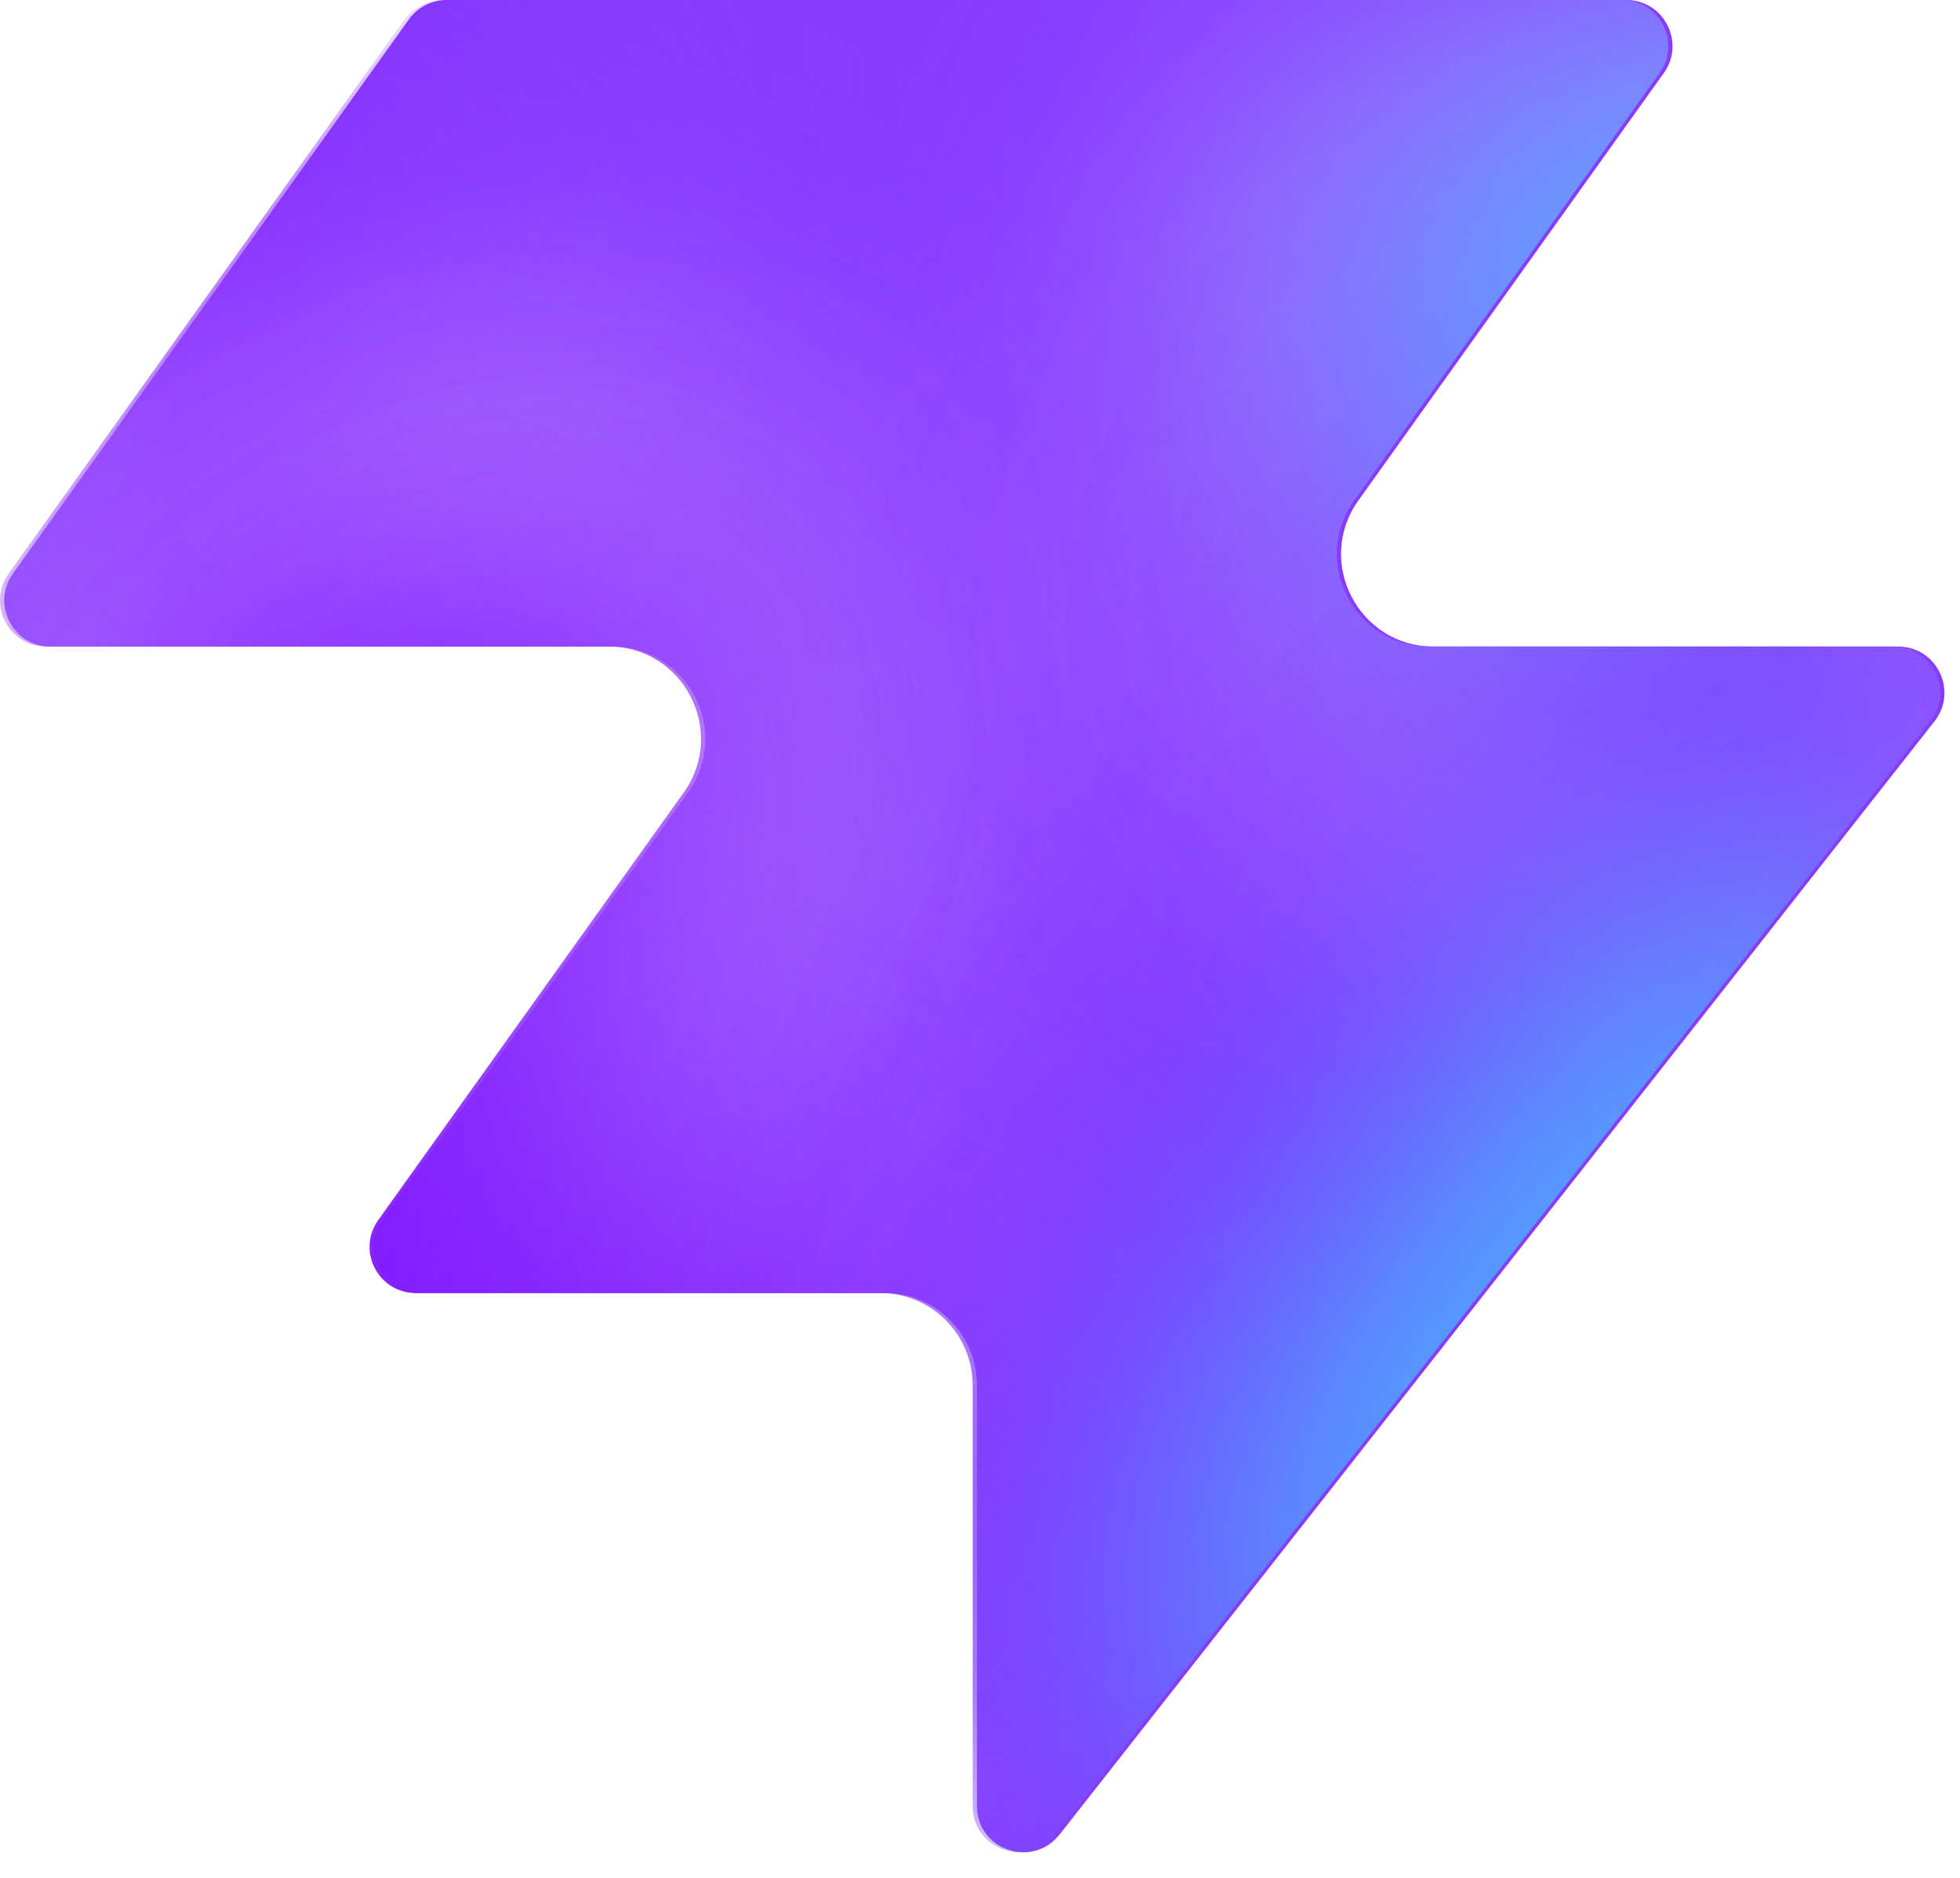
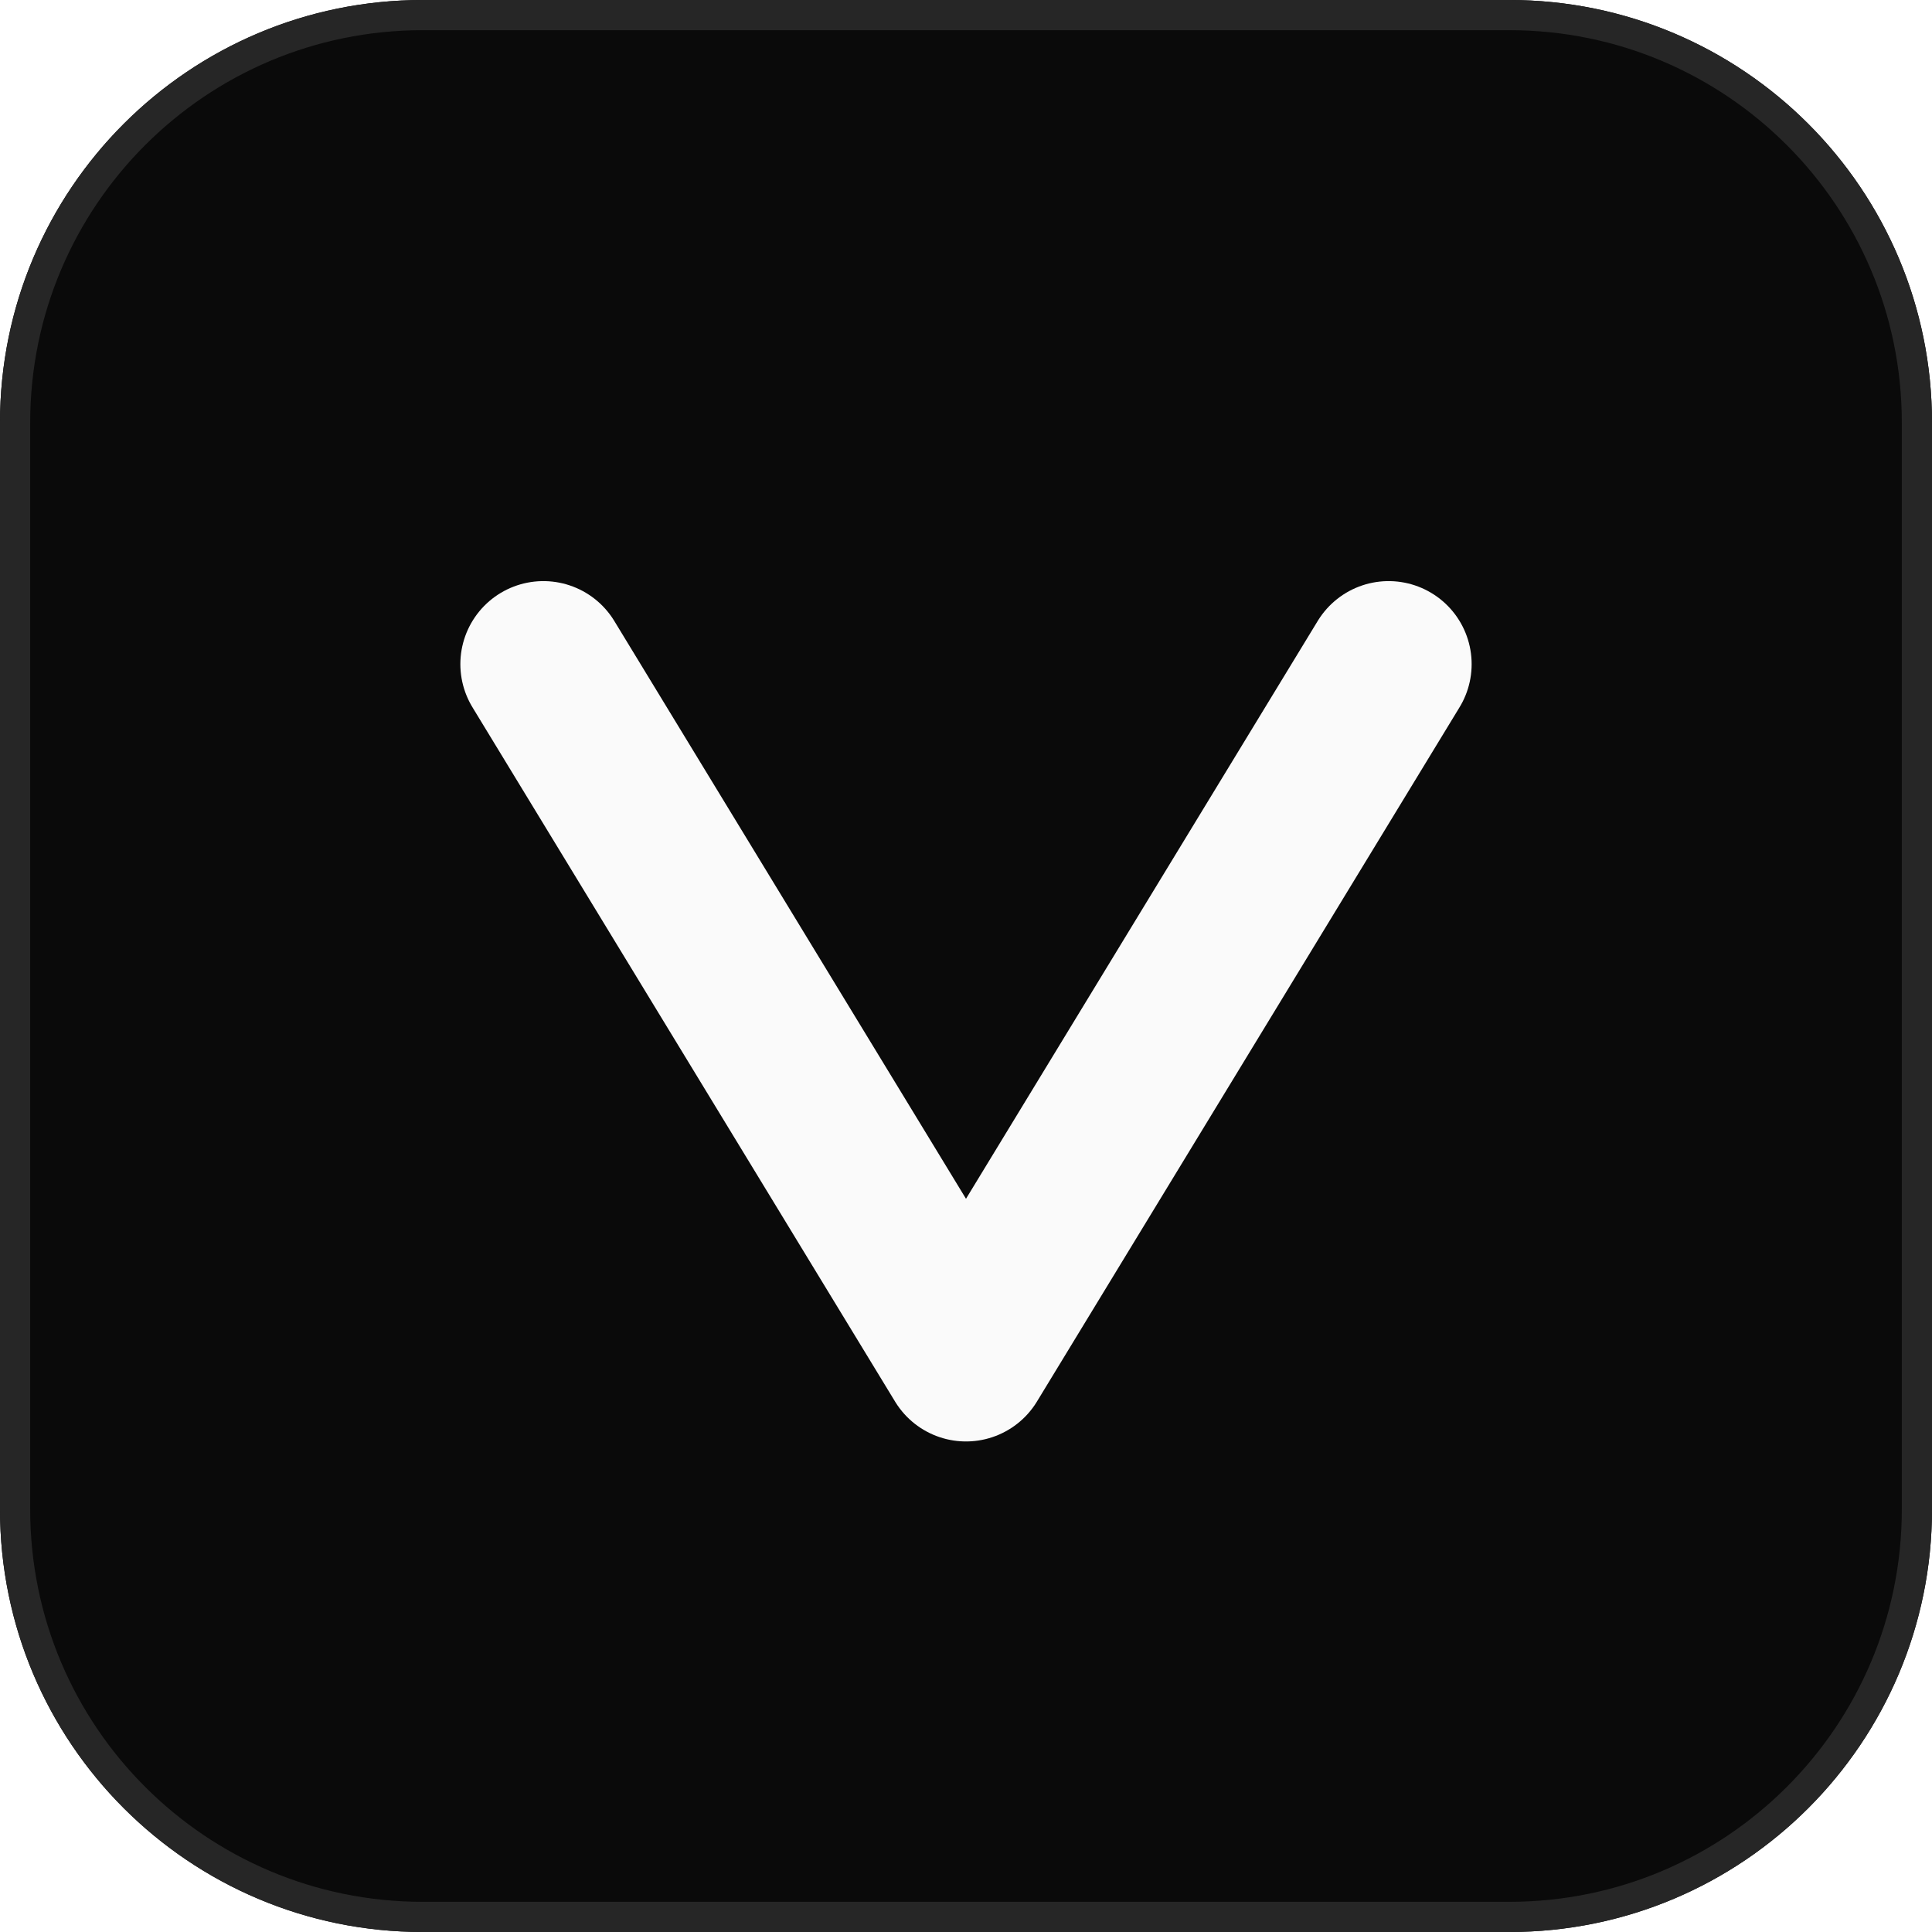
- <svg xmlns="http://www.w3.org/2000/svg" width="48" height="46" fill="none" viewBox="0 0 48 46">
-   <path fill="#863bff" d="M25.946 44.938c-.664.845-2.021.375-2.021-.698V33.937a2.26 2.26 0 0 0-2.262-2.262H10.287c-.92 0-1.456-1.04-.92-1.788l7.48-10.471c1.07-1.497 0-3.578-1.842-3.578H1.237c-.92 0-1.456-1.04-.92-1.788L10.013.474c.214-.297.556-.474.92-.474h28.894c.92 0 1.456 1.04.92 1.788l-7.48 10.471c-1.07 1.498 0 3.579 1.842 3.579h11.377c.943 0 1.473 1.088.89 1.83L25.947 44.94z" style="fill:#863bff;fill:color(display-p3 .525 .23 1);fill-opacity:1" />
-   <mask id="a" width="48" height="46" x="0" y="0" maskUnits="userSpaceOnUse" style="mask-type:alpha">
-     <path fill="#000" d="M25.842 44.938c-.664.844-2.021.375-2.021-.698V33.937a2.26 2.26 0 0 0-2.262-2.262H10.183c-.92 0-1.456-1.04-.92-1.788l7.48-10.471c1.07-1.498 0-3.579-1.842-3.579H1.133c-.92 0-1.456-1.04-.92-1.787L9.91.473c.214-.297.556-.474.92-.474h28.894c.92 0 1.456 1.04.92 1.788l-7.48 10.471c-1.07 1.498 0 3.578 1.842 3.578h11.377c.943 0 1.473 1.088.89 1.832L25.843 44.94z" style="fill:#000;fill-opacity:1" />
-   </mask>
-   <g mask="url(#a)">
-     <g filter="url(#b)">
-       <ellipse cx="5.508" cy="14.704" fill="#ede6ff" rx="5.508" ry="14.704" style="fill:#ede6ff;fill:color(display-p3 .927 .903 1);fill-opacity:1" transform="matrix(.00324 1 1 -.00324 -4.47 31.516)" />
-     </g>
-     <g filter="url(#c)">
-       <ellipse cx="10.399" cy="29.851" fill="#ede6ff" rx="10.399" ry="29.851" style="fill:#ede6ff;fill:color(display-p3 .927 .903 1);fill-opacity:1" transform="matrix(.00324 1 1 -.00324 -39.328 7.883)" />
-     </g>
-     <g filter="url(#d)">
-       <ellipse cx="5.508" cy="30.487" fill="#7e14ff" rx="5.508" ry="30.487" style="fill:#7e14ff;fill:color(display-p3 .492 .077 1);fill-opacity:1" transform="rotate(89.814 -25.913 -14.639)scale(1 -1)" />
-     </g>
-     <g filter="url(#e)">
-       <ellipse cx="5.508" cy="30.599" fill="#7e14ff" rx="5.508" ry="30.599" style="fill:#7e14ff;fill:color(display-p3 .492 .077 1);fill-opacity:1" transform="rotate(89.814 -32.644 -3.334)scale(1 -1)" />
-     </g>
-     <g filter="url(#f)">
-       <ellipse cx="5.508" cy="30.599" fill="#7e14ff" rx="5.508" ry="30.599" style="fill:#7e14ff;fill:color(display-p3 .492 .077 1);fill-opacity:1" transform="matrix(.00324 1 1 -.00324 -34.34 30.47)" />
-     </g>
-     <g filter="url(#g)">
-       <ellipse cx="14.072" cy="22.078" fill="#ede6ff" rx="14.072" ry="22.078" style="fill:#ede6ff;fill:color(display-p3 .927 .903 1);fill-opacity:1" transform="rotate(93.35 24.506 48.493)scale(-1 1)" />
-     </g>
-     <g filter="url(#h)">
-       <ellipse cx="3.47" cy="21.501" fill="#7e14ff" rx="3.47" ry="21.501" style="fill:#7e14ff;fill:color(display-p3 .492 .077 1);fill-opacity:1" transform="rotate(89.009 28.708 47.59)scale(-1 1)" />
-     </g>
-     <g filter="url(#i)">
-       <ellipse cx="3.47" cy="21.501" fill="#7e14ff" rx="3.47" ry="21.501" style="fill:#7e14ff;fill:color(display-p3 .492 .077 1);fill-opacity:1" transform="rotate(89.009 28.708 47.59)scale(-1 1)" />
-     </g>
-     <g filter="url(#j)">
-       <ellipse cx=".387" cy="8.972" fill="#7e14ff" rx="4.407" ry="29.108" style="fill:#7e14ff;fill:color(display-p3 .492 .077 1);fill-opacity:1" transform="rotate(39.51 .387 8.972)" />
-     </g>
-     <g filter="url(#k)">
-       <ellipse cx="47.523" cy="-6.092" fill="#7e14ff" rx="4.407" ry="29.108" style="fill:#7e14ff;fill:color(display-p3 .492 .077 1);fill-opacity:1" transform="rotate(37.892 47.523 -6.092)" />
-     </g>
-     <g filter="url(#l)">
-       <ellipse cx="41.412" cy="6.333" fill="#47bfff" rx="5.971" ry="9.665" style="fill:#47bfff;fill:color(display-p3 .28 .748 1);fill-opacity:1" transform="rotate(37.892 41.412 6.333)" />
-     </g>
-     <g filter="url(#m)">
-       <ellipse cx="-1.879" cy="38.332" fill="#7e14ff" rx="4.407" ry="29.108" style="fill:#7e14ff;fill:color(display-p3 .492 .077 1);fill-opacity:1" transform="rotate(37.892 -1.88 38.332)" />
-     </g>
-     <g filter="url(#n)">
-       <ellipse cx="-1.879" cy="38.332" fill="#7e14ff" rx="4.407" ry="29.108" style="fill:#7e14ff;fill:color(display-p3 .492 .077 1);fill-opacity:1" transform="rotate(37.892 -1.88 38.332)" />
-     </g>
-     <g filter="url(#o)">
-       <ellipse cx="35.651" cy="29.907" fill="#7e14ff" rx="4.407" ry="29.108" style="fill:#7e14ff;fill:color(display-p3 .492 .077 1);fill-opacity:1" transform="rotate(37.892 35.651 29.907)" />
-     </g>
-     <g filter="url(#p)">
-       <ellipse cx="38.418" cy="32.4" fill="#47bfff" rx="5.971" ry="15.297" style="fill:#47bfff;fill:color(display-p3 .28 .748 1);fill-opacity:1" transform="rotate(37.892 38.418 32.4)" />
-     </g>
-   </g>
-   <defs>
-     <filter id="b" width="60.045" height="41.654" x="-19.77" y="16.149" color-interpolation-filters="sRGB" filterUnits="userSpaceOnUse">
-       <feFlood flood-opacity="0" result="BackgroundImageFix" />
-       <feBlend in="SourceGraphic" in2="BackgroundImageFix" result="shape" />
-       <feGaussianBlur result="effect1_foregroundBlur_2002_17158" stdDeviation="7.659" />
-     </filter>
-     <filter id="c" width="90.34" height="51.437" x="-54.613" y="-7.533" color-interpolation-filters="sRGB" filterUnits="userSpaceOnUse">
-       <feFlood flood-opacity="0" result="BackgroundImageFix" />
-       <feBlend in="SourceGraphic" in2="BackgroundImageFix" result="shape" />
-       <feGaussianBlur result="effect1_foregroundBlur_2002_17158" stdDeviation="7.659" />
-     </filter>
-     <filter id="d" width="79.355" height="29.4" x="-49.64" y="2.03" color-interpolation-filters="sRGB" filterUnits="userSpaceOnUse">
-       <feFlood flood-opacity="0" result="BackgroundImageFix" />
-       <feBlend in="SourceGraphic" in2="BackgroundImageFix" result="shape" />
-       <feGaussianBlur result="effect1_foregroundBlur_2002_17158" stdDeviation="4.596" />
-     </filter>
-     <filter id="e" width="79.579" height="29.4" x="-45.045" y="20.029" color-interpolation-filters="sRGB" filterUnits="userSpaceOnUse">
-       <feFlood flood-opacity="0" result="BackgroundImageFix" />
-       <feBlend in="SourceGraphic" in2="BackgroundImageFix" result="shape" />
-       <feGaussianBlur result="effect1_foregroundBlur_2002_17158" stdDeviation="4.596" />
-     </filter>
-     <filter id="f" width="79.579" height="29.4" x="-43.513" y="21.178" color-interpolation-filters="sRGB" filterUnits="userSpaceOnUse">
-       <feFlood flood-opacity="0" result="BackgroundImageFix" />
-       <feBlend in="SourceGraphic" in2="BackgroundImageFix" result="shape" />
-       <feGaussianBlur result="effect1_foregroundBlur_2002_17158" stdDeviation="4.596" />
-     </filter>
-     <filter id="g" width="74.749" height="58.852" x="15.756" y="-17.901" color-interpolation-filters="sRGB" filterUnits="userSpaceOnUse">
-       <feFlood flood-opacity="0" result="BackgroundImageFix" />
-       <feBlend in="SourceGraphic" in2="BackgroundImageFix" result="shape" />
-       <feGaussianBlur result="effect1_foregroundBlur_2002_17158" stdDeviation="7.659" />
-     </filter>
-     <filter id="h" width="61.377" height="25.362" x="23.548" y="2.284" color-interpolation-filters="sRGB" filterUnits="userSpaceOnUse">
-       <feFlood flood-opacity="0" result="BackgroundImageFix" />
-       <feBlend in="SourceGraphic" in2="BackgroundImageFix" result="shape" />
-       <feGaussianBlur result="effect1_foregroundBlur_2002_17158" stdDeviation="4.596" />
-     </filter>
-     <filter id="i" width="61.377" height="25.362" x="23.548" y="2.284" color-interpolation-filters="sRGB" filterUnits="userSpaceOnUse">
-       <feFlood flood-opacity="0" result="BackgroundImageFix" />
-       <feBlend in="SourceGraphic" in2="BackgroundImageFix" result="shape" />
-       <feGaussianBlur result="effect1_foregroundBlur_2002_17158" stdDeviation="4.596" />
-     </filter>
-     <filter id="j" width="56.045" height="63.649" x="-27.636" y="-22.853" color-interpolation-filters="sRGB" filterUnits="userSpaceOnUse">
-       <feFlood flood-opacity="0" result="BackgroundImageFix" />
-       <feBlend in="SourceGraphic" in2="BackgroundImageFix" result="shape" />
-       <feGaussianBlur result="effect1_foregroundBlur_2002_17158" stdDeviation="4.596" />
-     </filter>
-     <filter id="k" width="54.814" height="64.646" x="20.116" y="-38.415" color-interpolation-filters="sRGB" filterUnits="userSpaceOnUse">
-       <feFlood flood-opacity="0" result="BackgroundImageFix" />
-       <feBlend in="SourceGraphic" in2="BackgroundImageFix" result="shape" />
-       <feGaussianBlur result="effect1_foregroundBlur_2002_17158" stdDeviation="4.596" />
-     </filter>
-     <filter id="l" width="33.541" height="35.313" x="24.641" y="-11.323" color-interpolation-filters="sRGB" filterUnits="userSpaceOnUse">
-       <feFlood flood-opacity="0" result="BackgroundImageFix" />
-       <feBlend in="SourceGraphic" in2="BackgroundImageFix" result="shape" />
-       <feGaussianBlur result="effect1_foregroundBlur_2002_17158" stdDeviation="4.596" />
-     </filter>
-     <filter id="m" width="54.814" height="64.646" x="-29.286" y="6.009" color-interpolation-filters="sRGB" filterUnits="userSpaceOnUse">
-       <feFlood flood-opacity="0" result="BackgroundImageFix" />
-       <feBlend in="SourceGraphic" in2="BackgroundImageFix" result="shape" />
-       <feGaussianBlur result="effect1_foregroundBlur_2002_17158" stdDeviation="4.596" />
-     </filter>
-     <filter id="n" width="54.814" height="64.646" x="-29.286" y="6.009" color-interpolation-filters="sRGB" filterUnits="userSpaceOnUse">
-       <feFlood flood-opacity="0" result="BackgroundImageFix" />
-       <feBlend in="SourceGraphic" in2="BackgroundImageFix" result="shape" />
-       <feGaussianBlur result="effect1_foregroundBlur_2002_17158" stdDeviation="4.596" />
-     </filter>
-     <filter id="o" width="54.814" height="64.646" x="8.244" y="-2.416" color-interpolation-filters="sRGB" filterUnits="userSpaceOnUse">
-       <feFlood flood-opacity="0" result="BackgroundImageFix" />
-       <feBlend in="SourceGraphic" in2="BackgroundImageFix" result="shape" />
-       <feGaussianBlur result="effect1_foregroundBlur_2002_17158" stdDeviation="4.596" />
-     </filter>
-     <filter id="p" width="39.409" height="43.623" x="18.713" y="10.588" color-interpolation-filters="sRGB" filterUnits="userSpaceOnUse">
-       <feFlood flood-opacity="0" result="BackgroundImageFix" />
-       <feBlend in="SourceGraphic" in2="BackgroundImageFix" result="shape" />
-       <feGaussianBlur result="effect1_foregroundBlur_2002_17158" stdDeviation="4.596" />
-     </filter>
-   </defs>
+ <svg xmlns="http://www.w3.org/2000/svg" viewBox="0 0 64 64">
+   <rect width="64" height="64" rx="14" fill="#0A0A0A" />
+   <rect x="0.5" y="0.5" width="63" height="63" rx="13.5" fill="none" stroke="#262626" />
+   <path d="M18 22 L32 45 L46 22" fill="none" stroke="#FAFAFA" stroke-width="5.5" stroke-linecap="round" stroke-linejoin="round" />
</svg>
